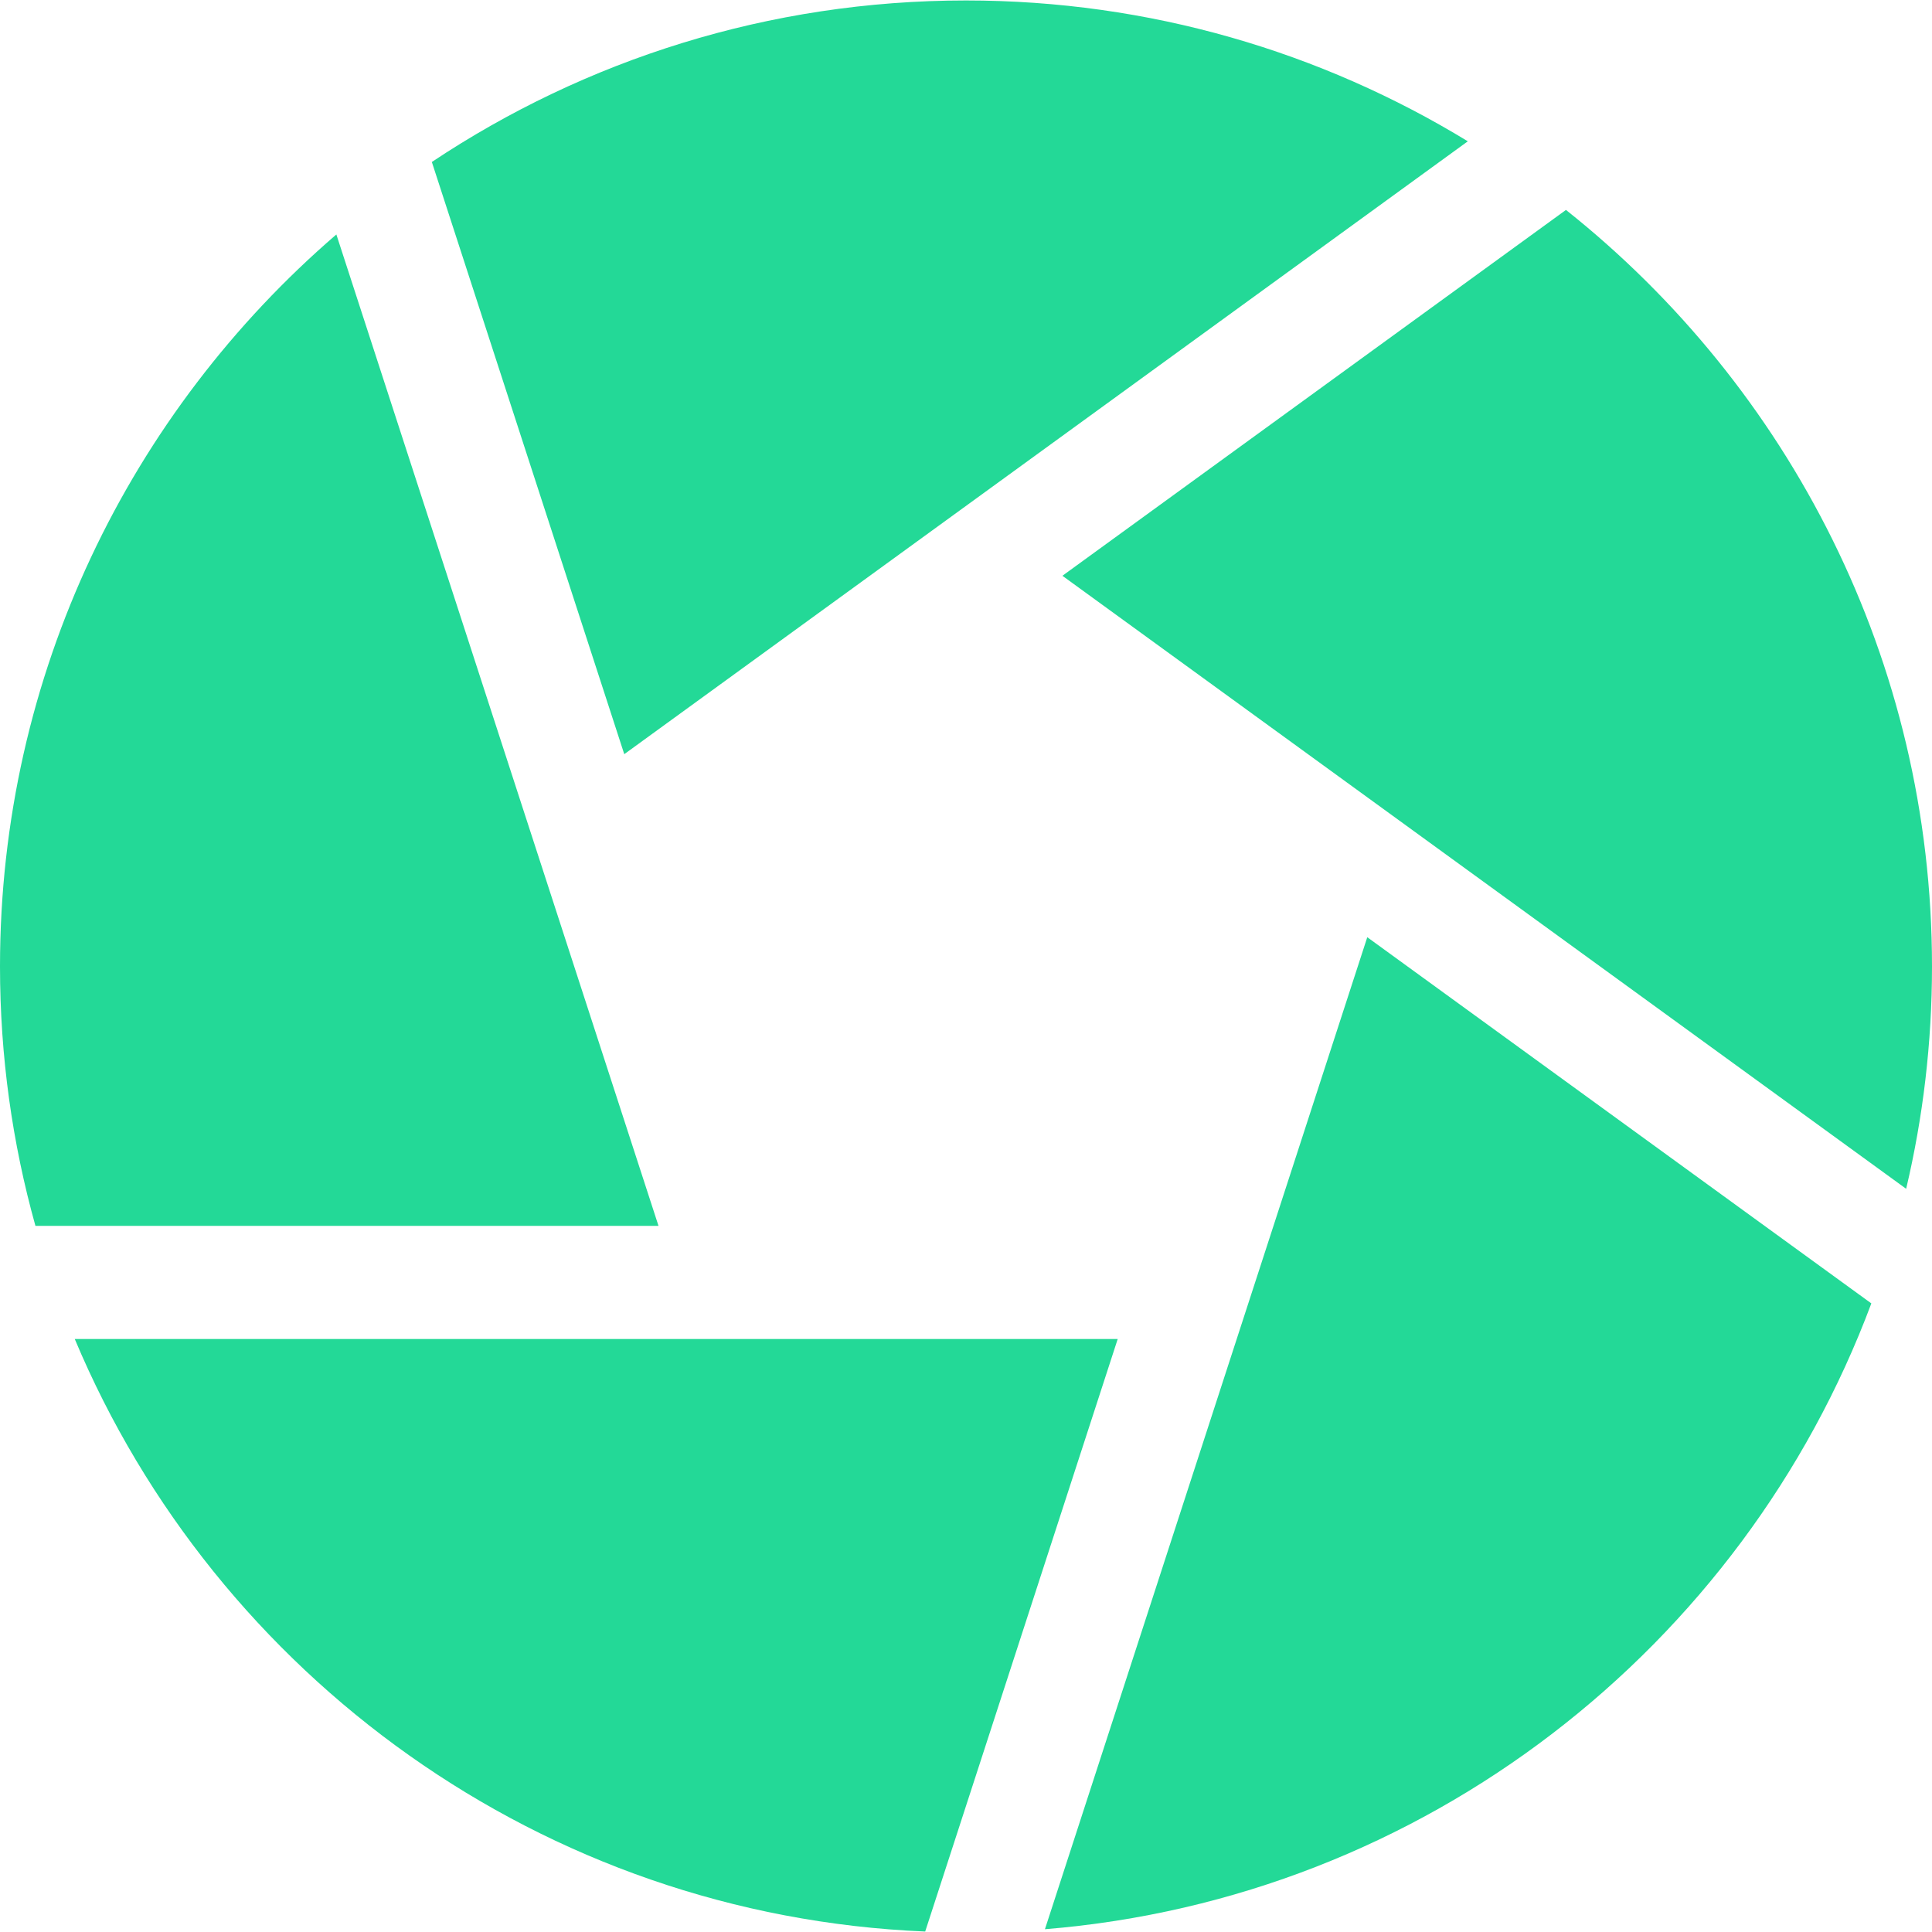
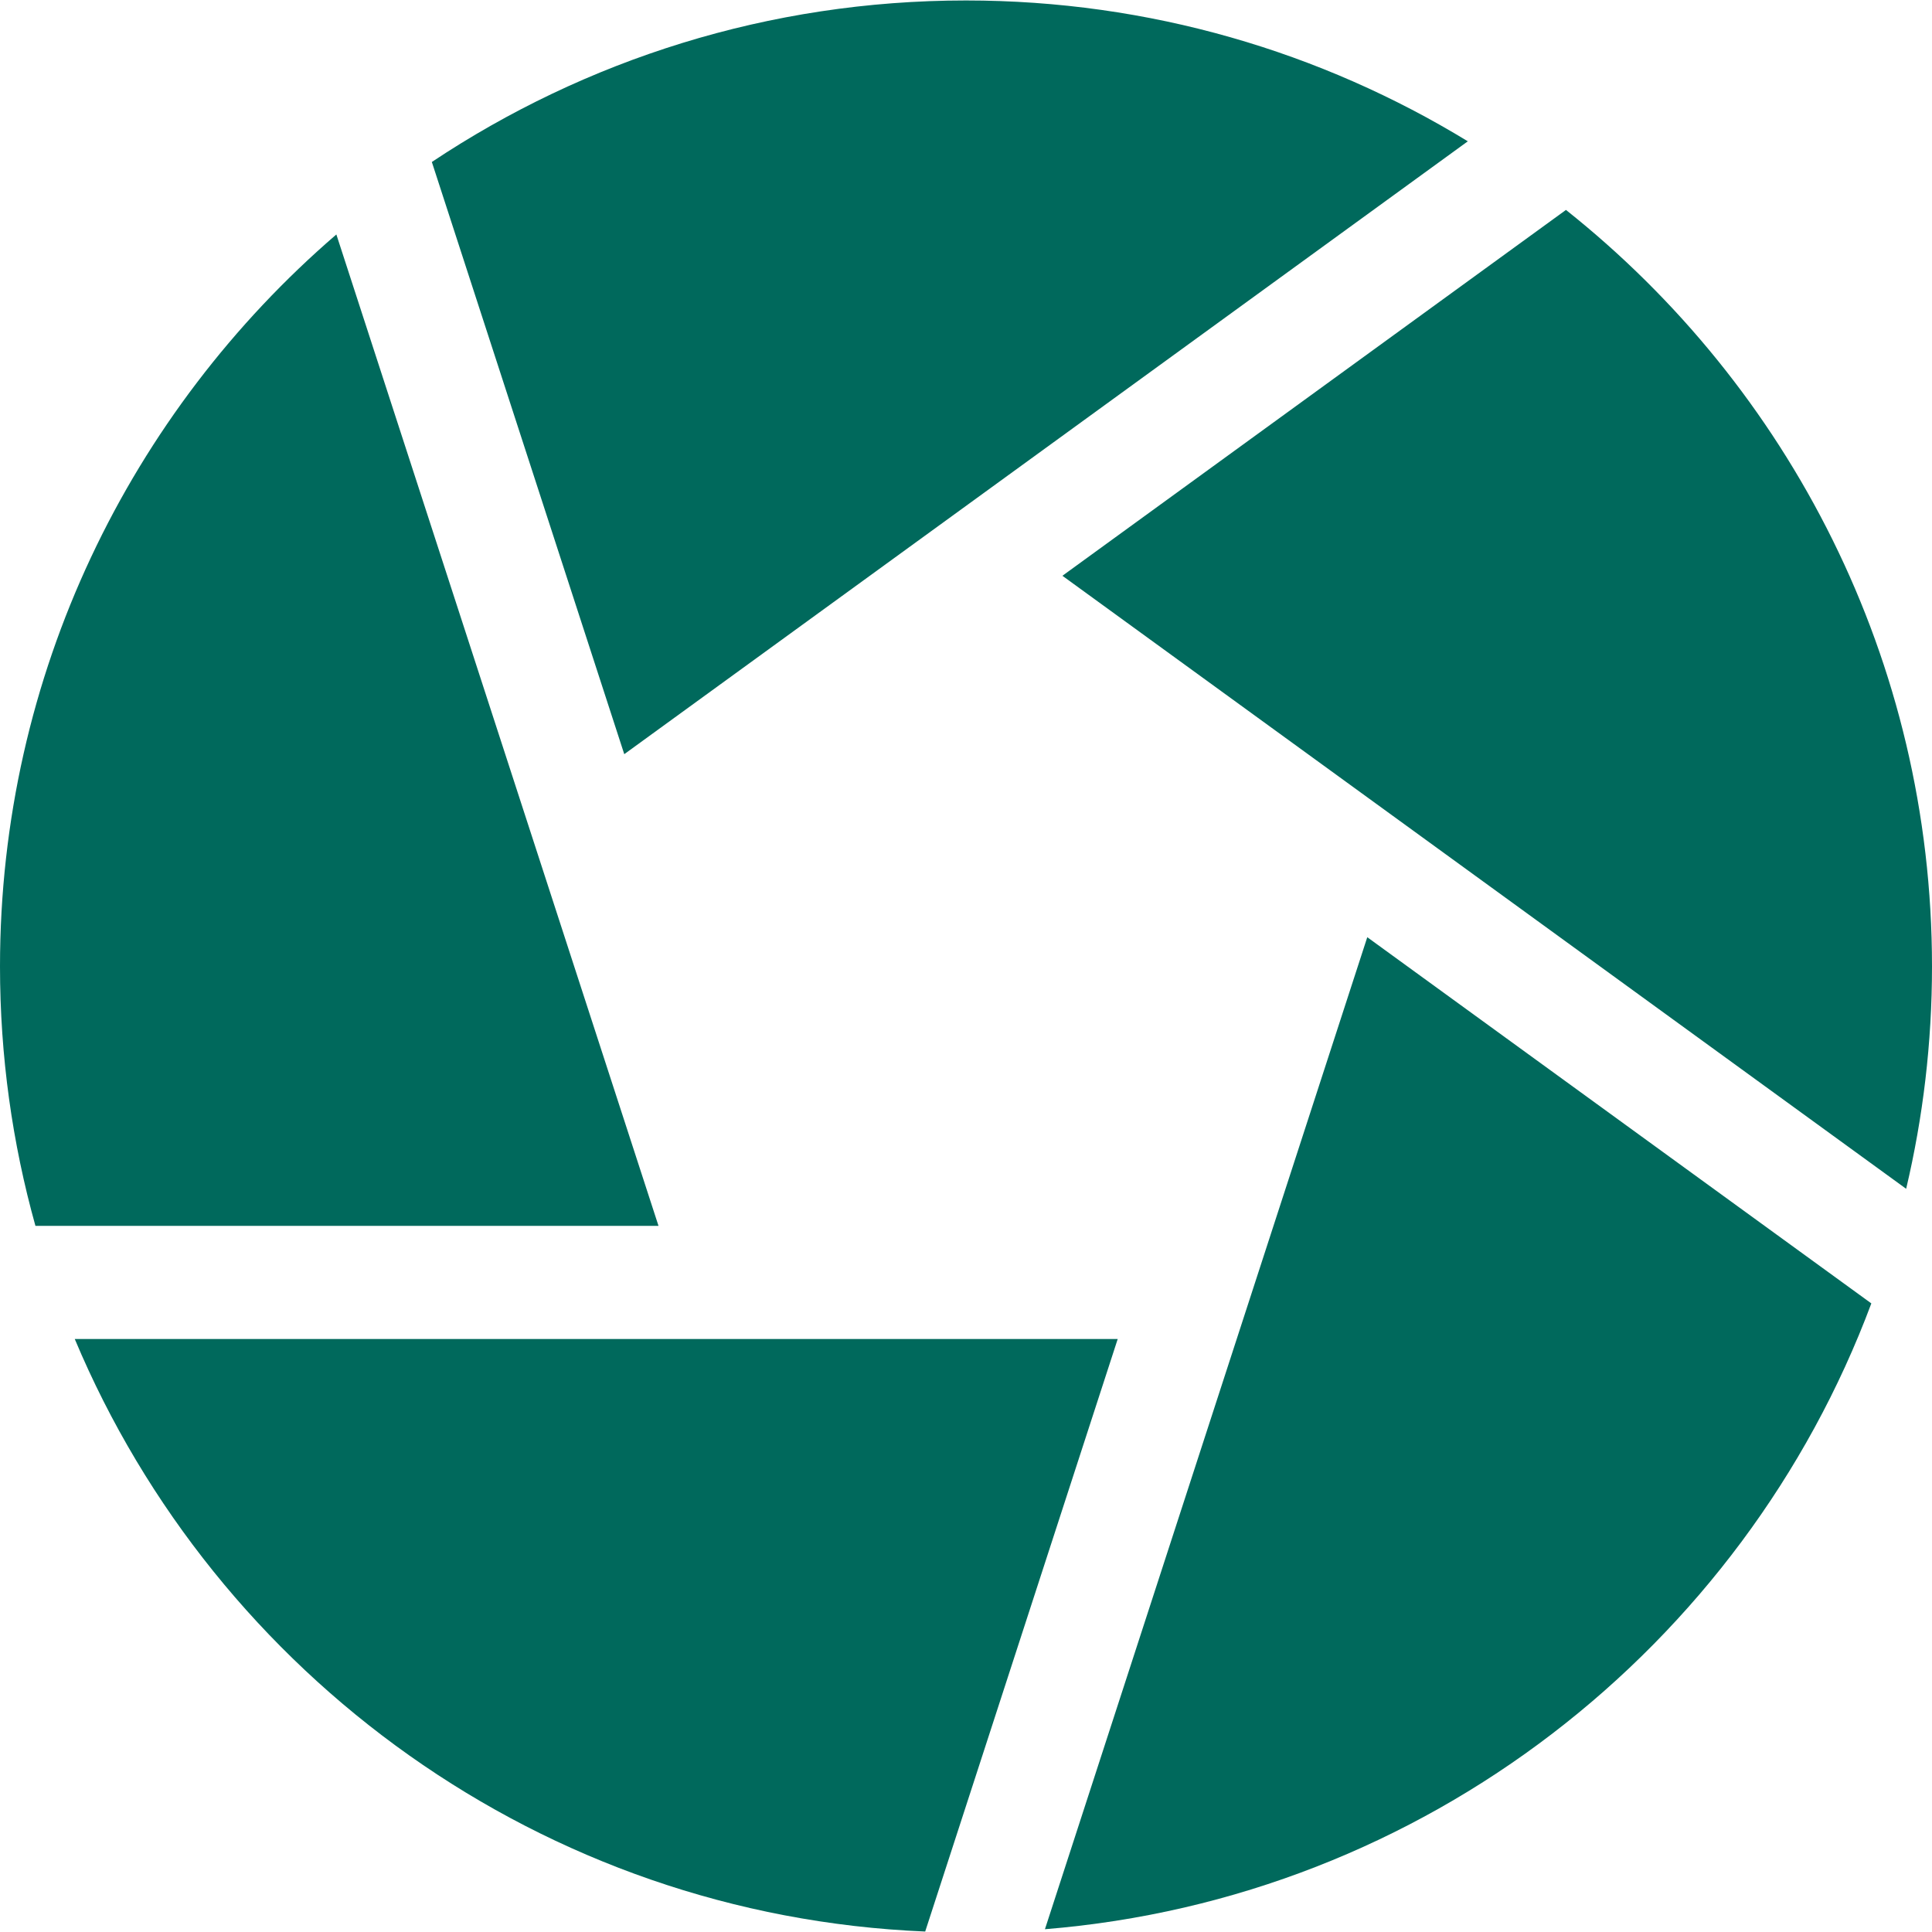
<svg xmlns="http://www.w3.org/2000/svg" width="50" height="50" viewBox="0 0 50 50" fill="none">
-   <path d="M40.527 5.433L27.495 14.901L49.331 30.766C49.768 28.918 50 26.991 50 25.012C50 17.089 46.295 10.017 40.527 5.433Z" fill="#23D997" />
-   <path d="M37.987 3.657C34.199 1.345 29.753 0.012 25 0.012C19.892 0.012 15.139 1.553 11.176 4.192L16.156 19.518L37.987 3.657Z" fill="#23D997" />
-   <path d="M8.705 6.068C3.378 10.656 0 17.447 0 25.012C0 27.337 0.32 29.588 0.917 31.725H17.042L8.705 6.068Z" fill="#23D997" />
-   <path d="M1.935 34.654C5.588 43.358 14.028 49.574 23.944 49.988L28.926 34.654H1.935Z" fill="#23D997" />
-   <path d="M27.043 49.928C36.872 49.129 45.111 42.62 48.43 33.732L35.385 24.255L27.043 49.928Z" fill="#23D997" />
+   <path d="M40.527 5.433L27.495 14.901L49.331 30.766C49.768 28.918 50 26.991 50 25.012C50 17.089 46.295 10.017 40.527 5.433Z" fill="#00695C" />
+   <path d="M37.987 3.657C34.199 1.345 29.753 0.012 25 0.012C19.892 0.012 15.139 1.553 11.176 4.192L16.156 19.518L37.987 3.657Z" fill="#00695C" />
+   <path d="M8.705 6.068C3.378 10.656 0 17.447 0 25.012C0 27.337 0.32 29.588 0.917 31.725H17.042L8.705 6.068Z" fill="#00695C" />
+   <path d="M1.935 34.654C5.588 43.358 14.028 49.574 23.944 49.988L28.926 34.654H1.935Z" fill="#00695C" />
+   <path d="M27.043 49.928C36.872 49.129 45.111 42.62 48.43 33.732L35.385 24.255L27.043 49.928Z" fill="#00695C" />
</svg>
